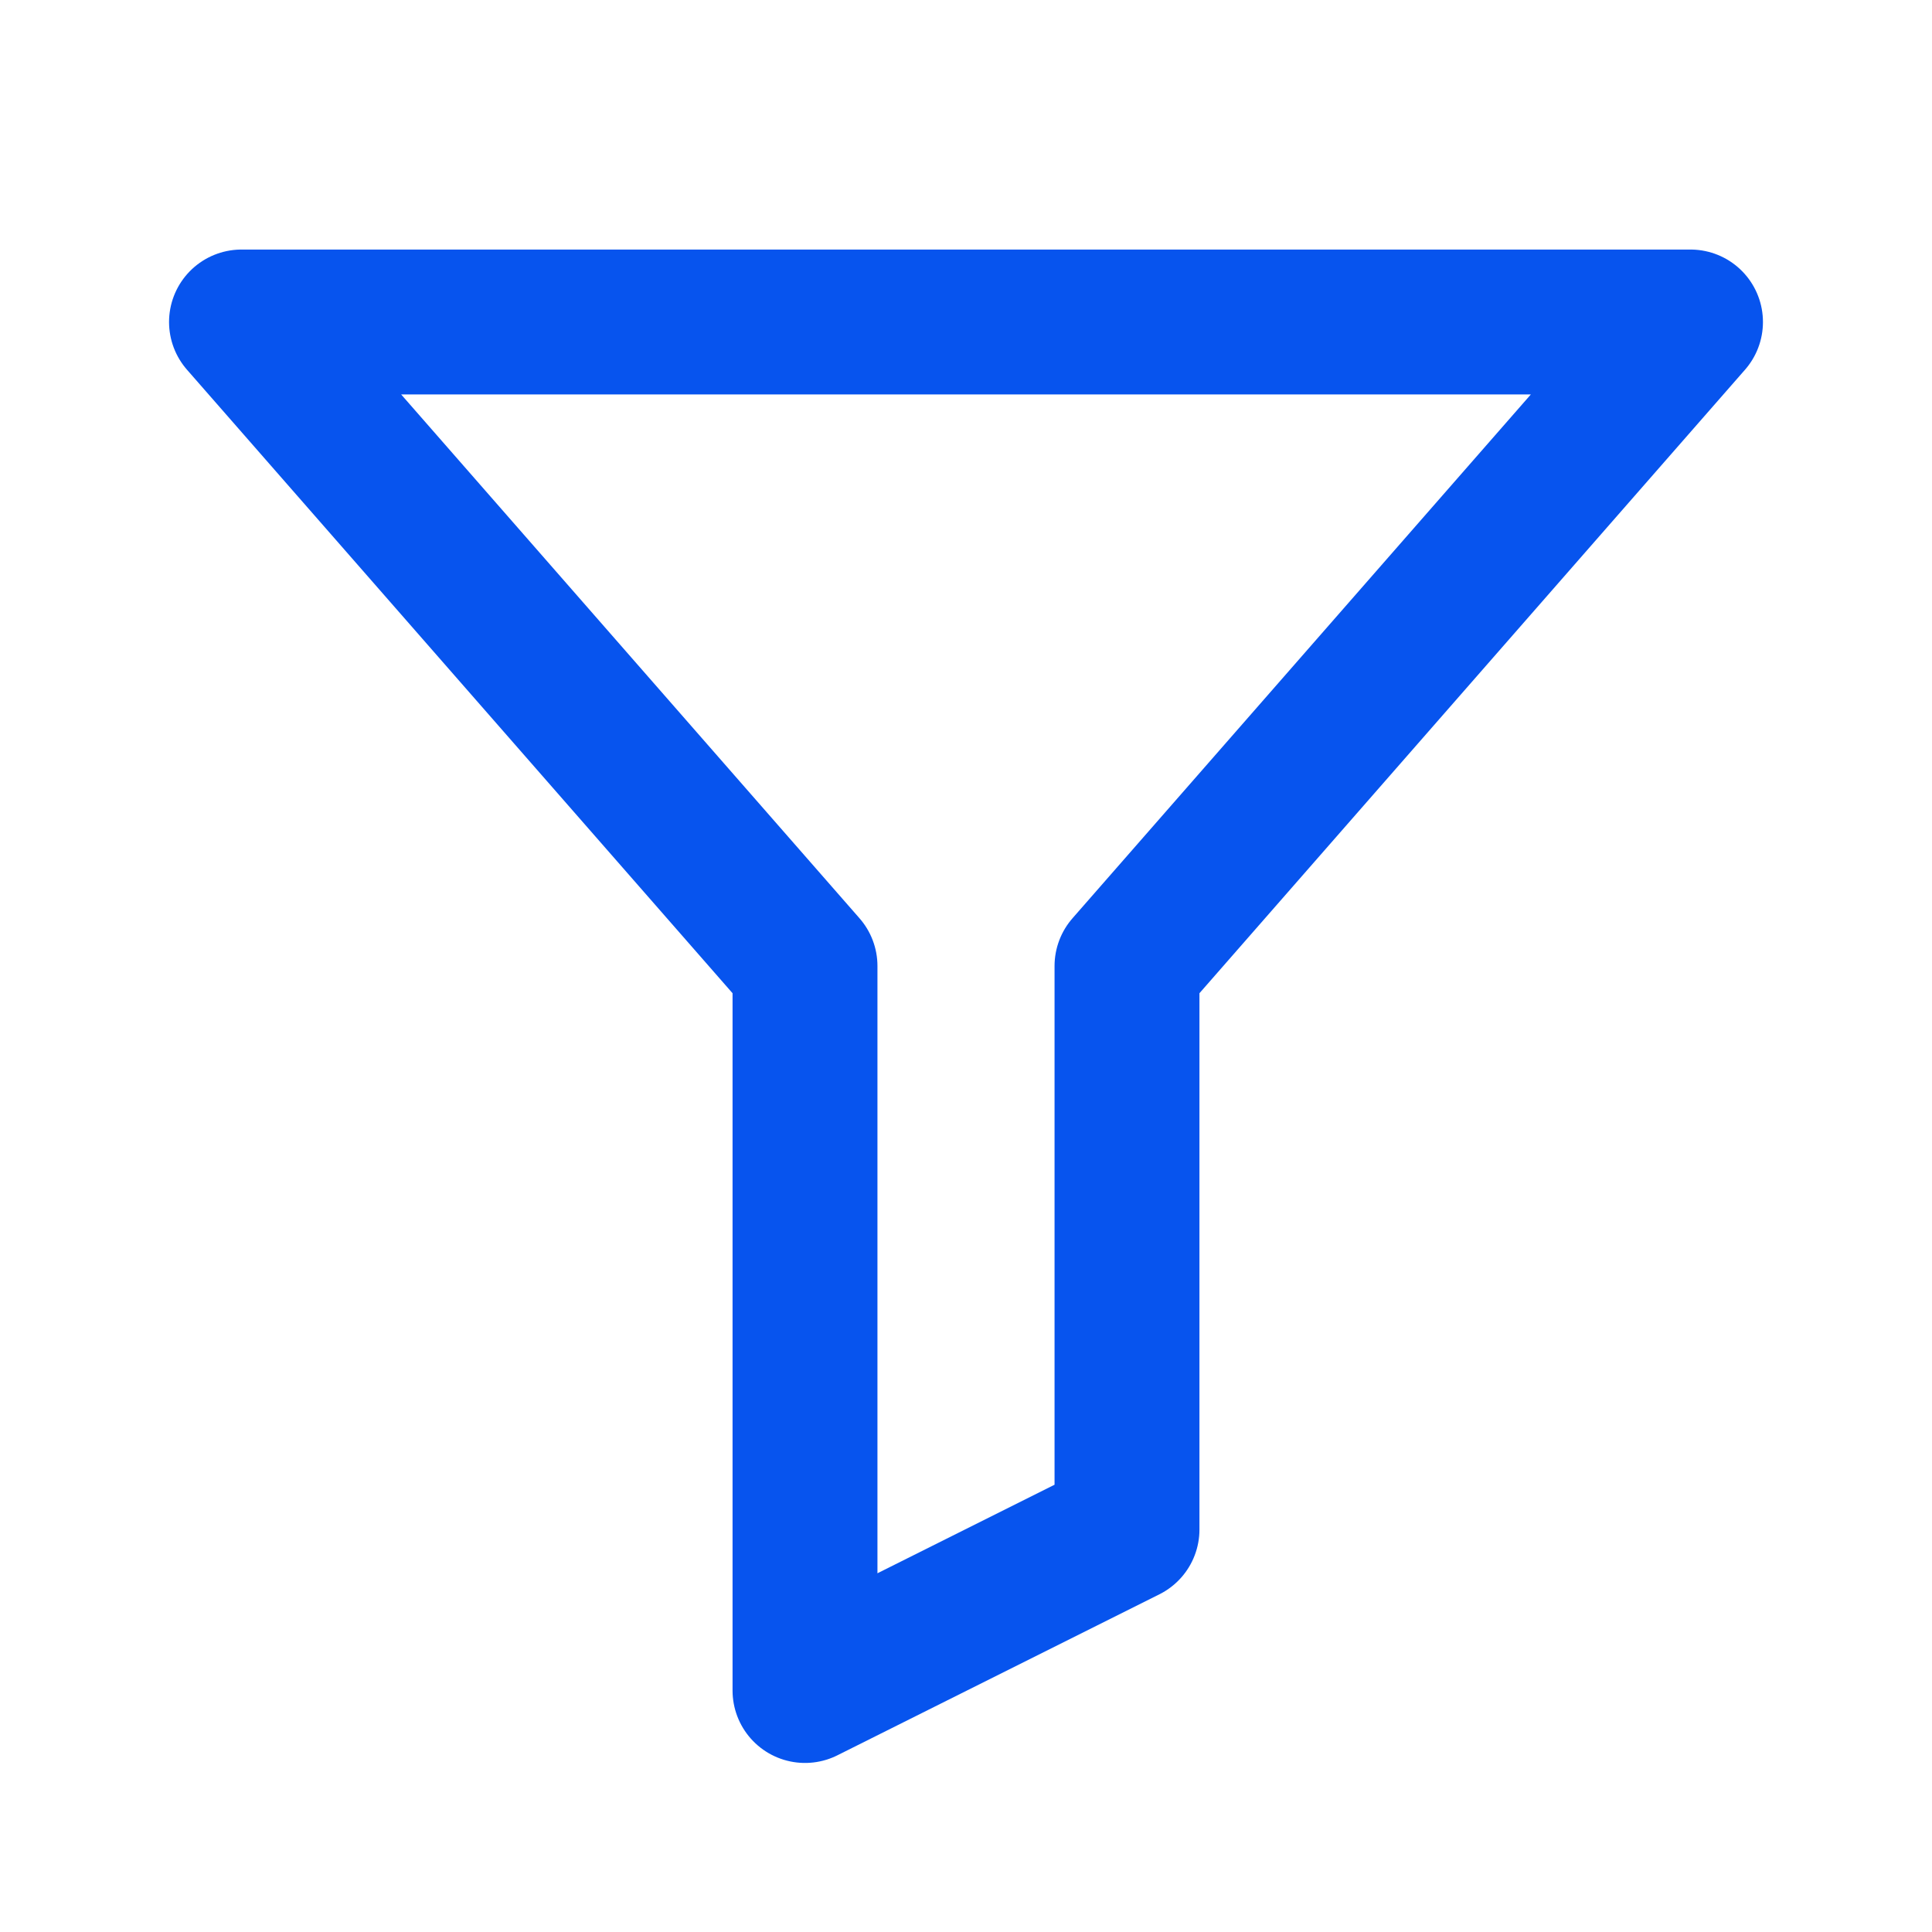
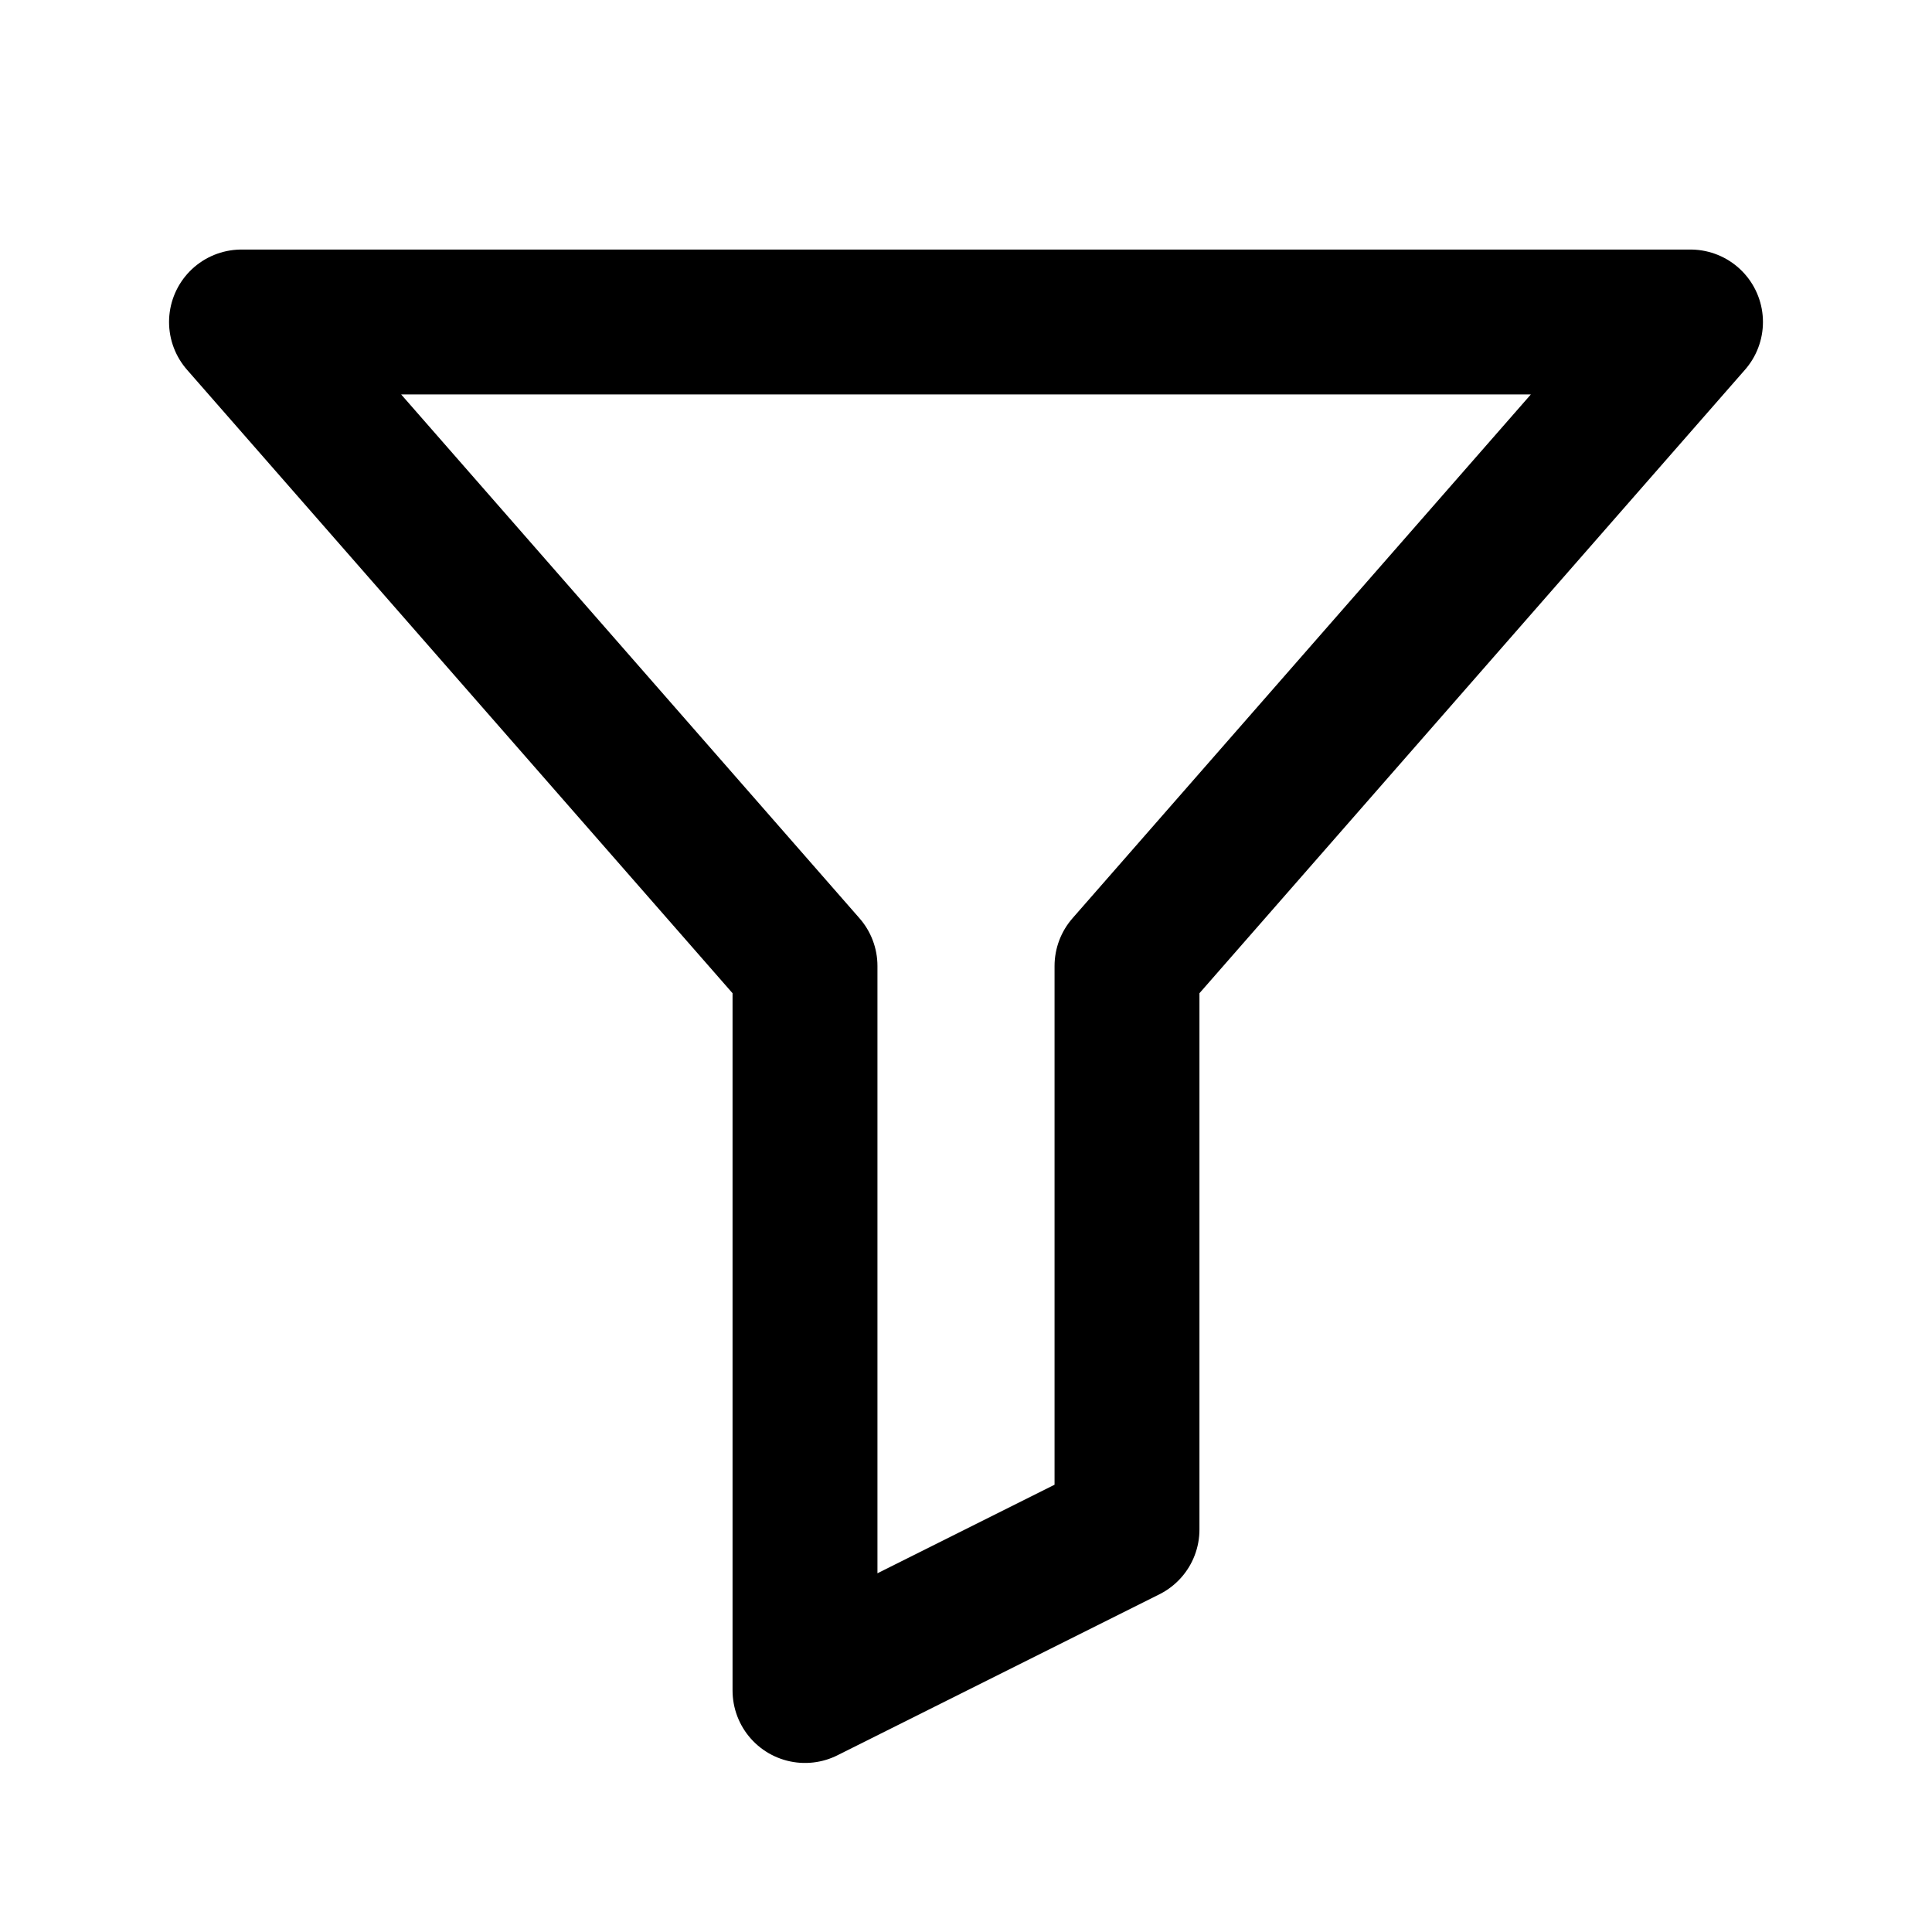
<svg xmlns="http://www.w3.org/2000/svg" width="24" height="24" viewBox="0 0 24 24" fill="none">
-   <path d="M3 4h18l-7 8v7l-4 2v-9L3 4Z" stroke="#0754ee" stroke-width="1.8" stroke-linejoin="round" />
+   <path d="M3 4h18l-7 8v7l-4 2v-9L3 4Z" stroke="currentColor" stroke-width="1.8" stroke-linejoin="round" />
</svg>
